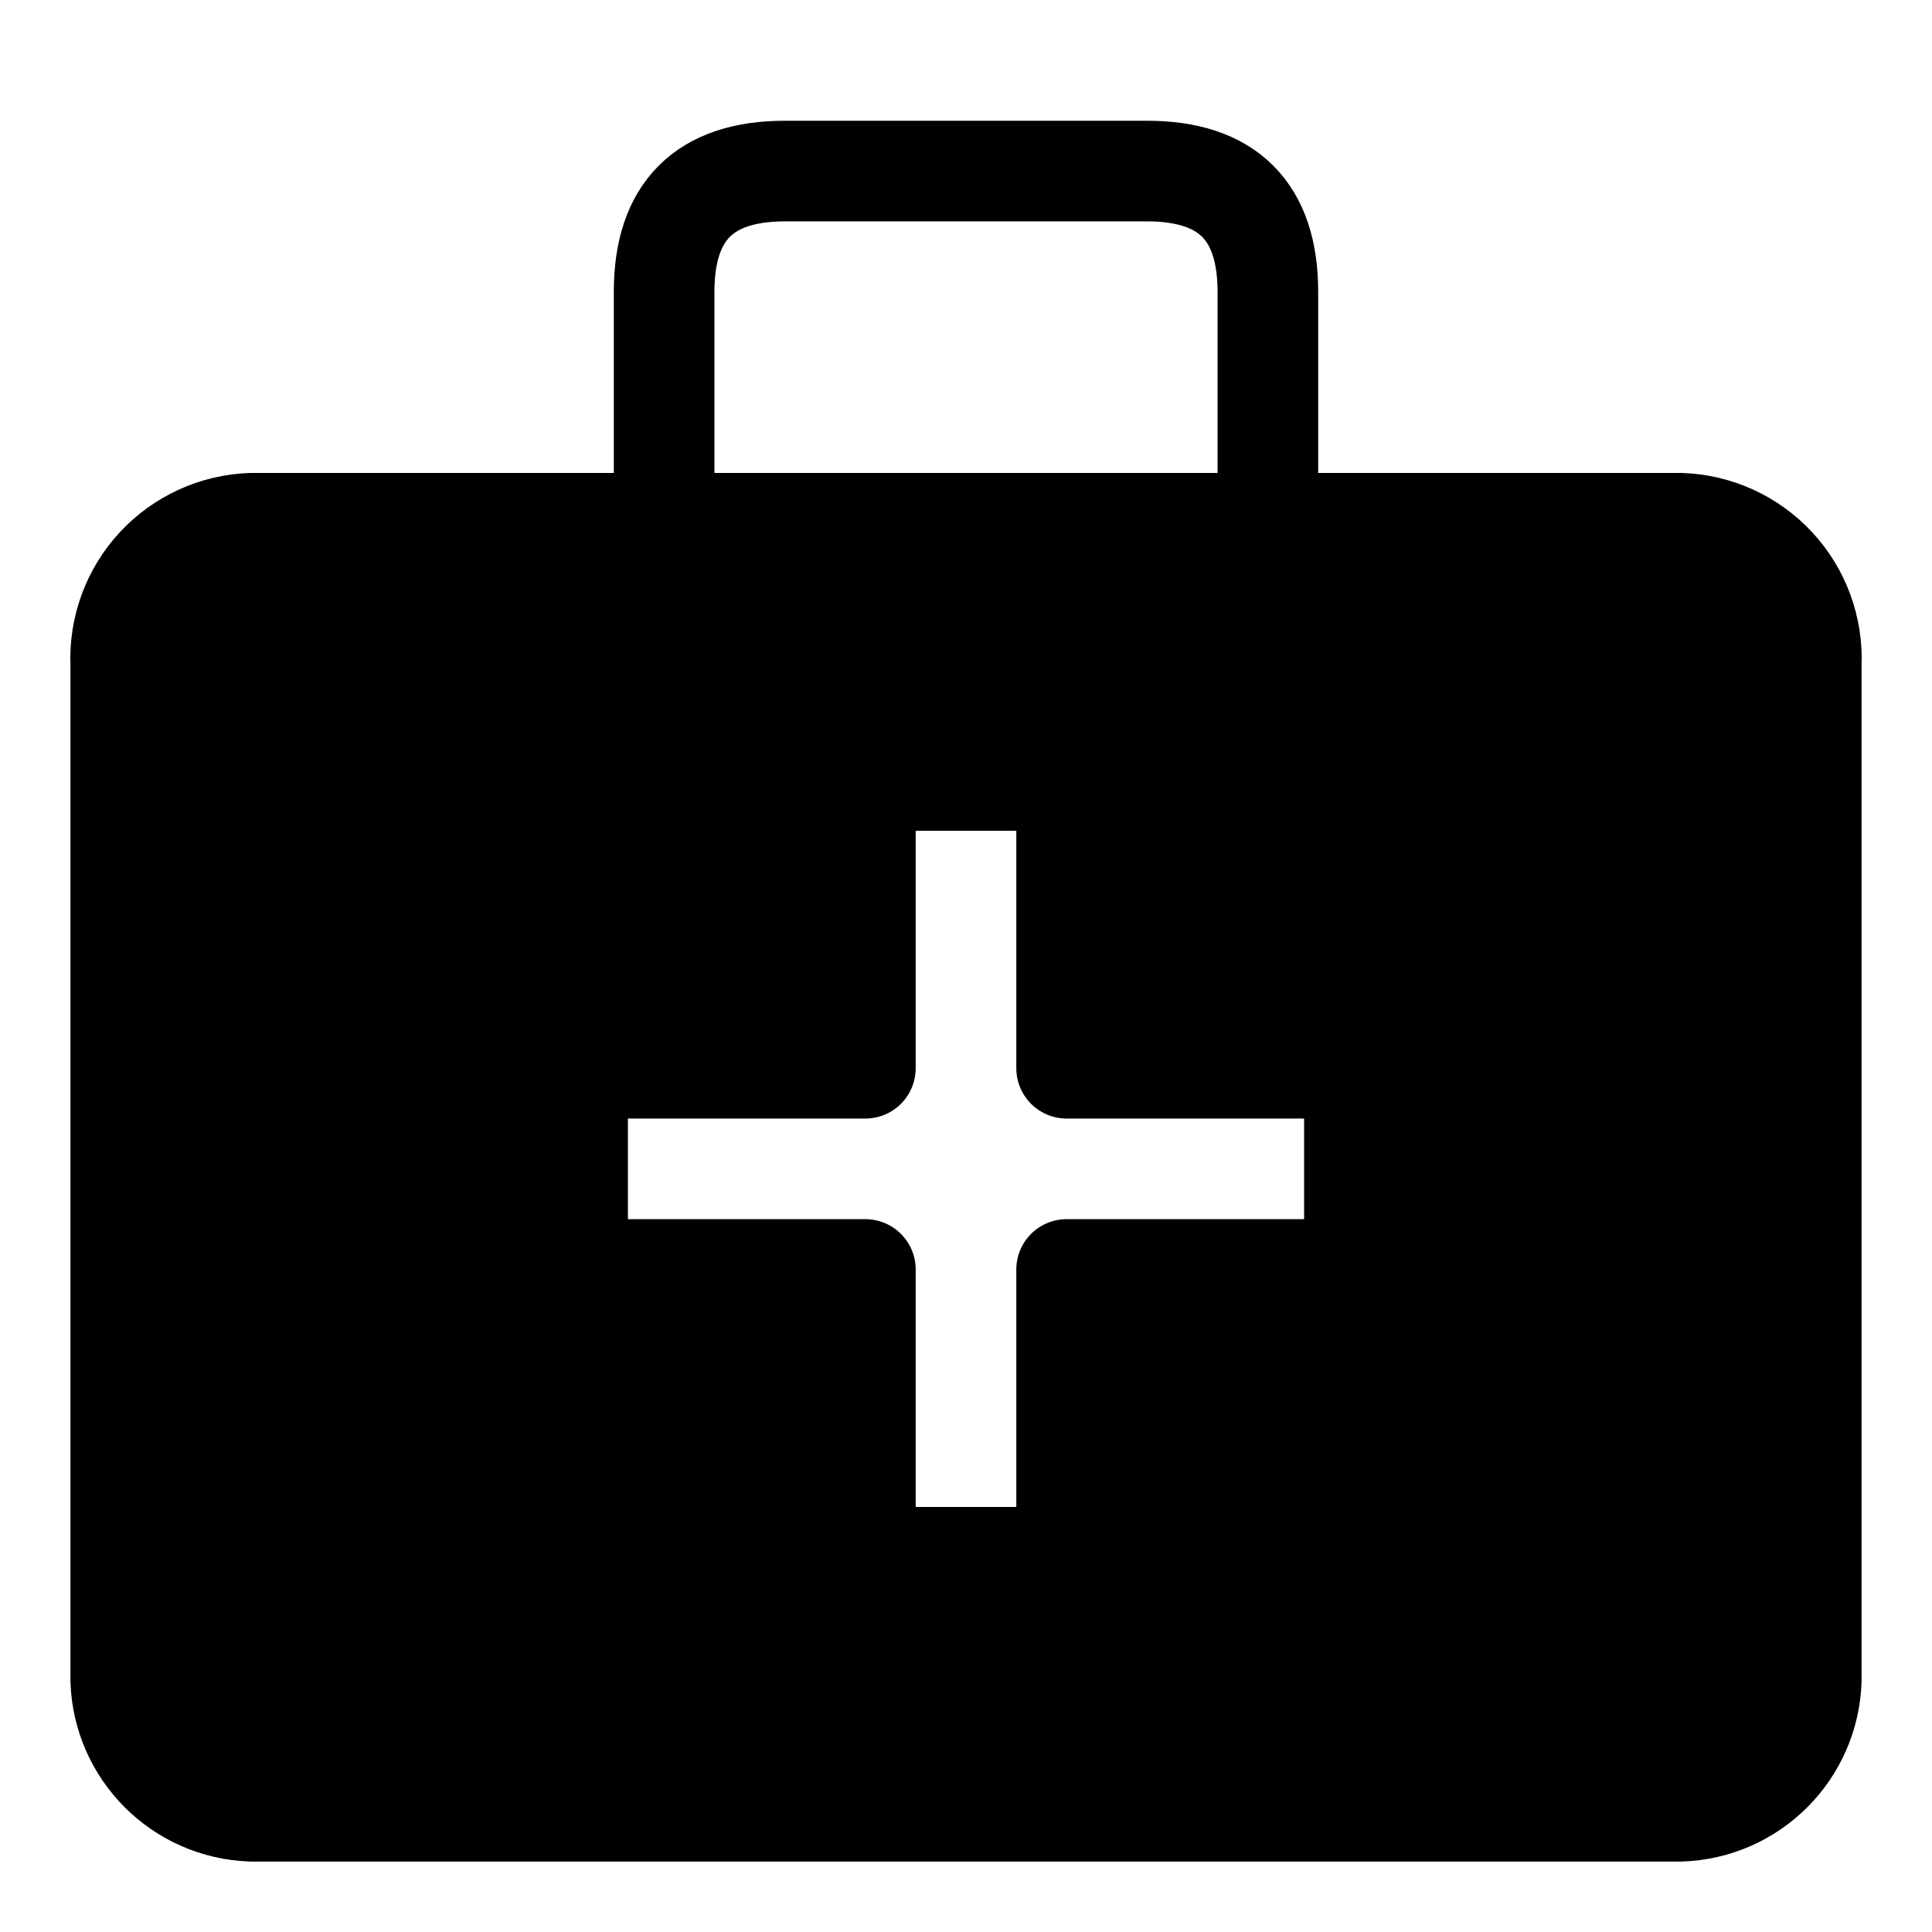
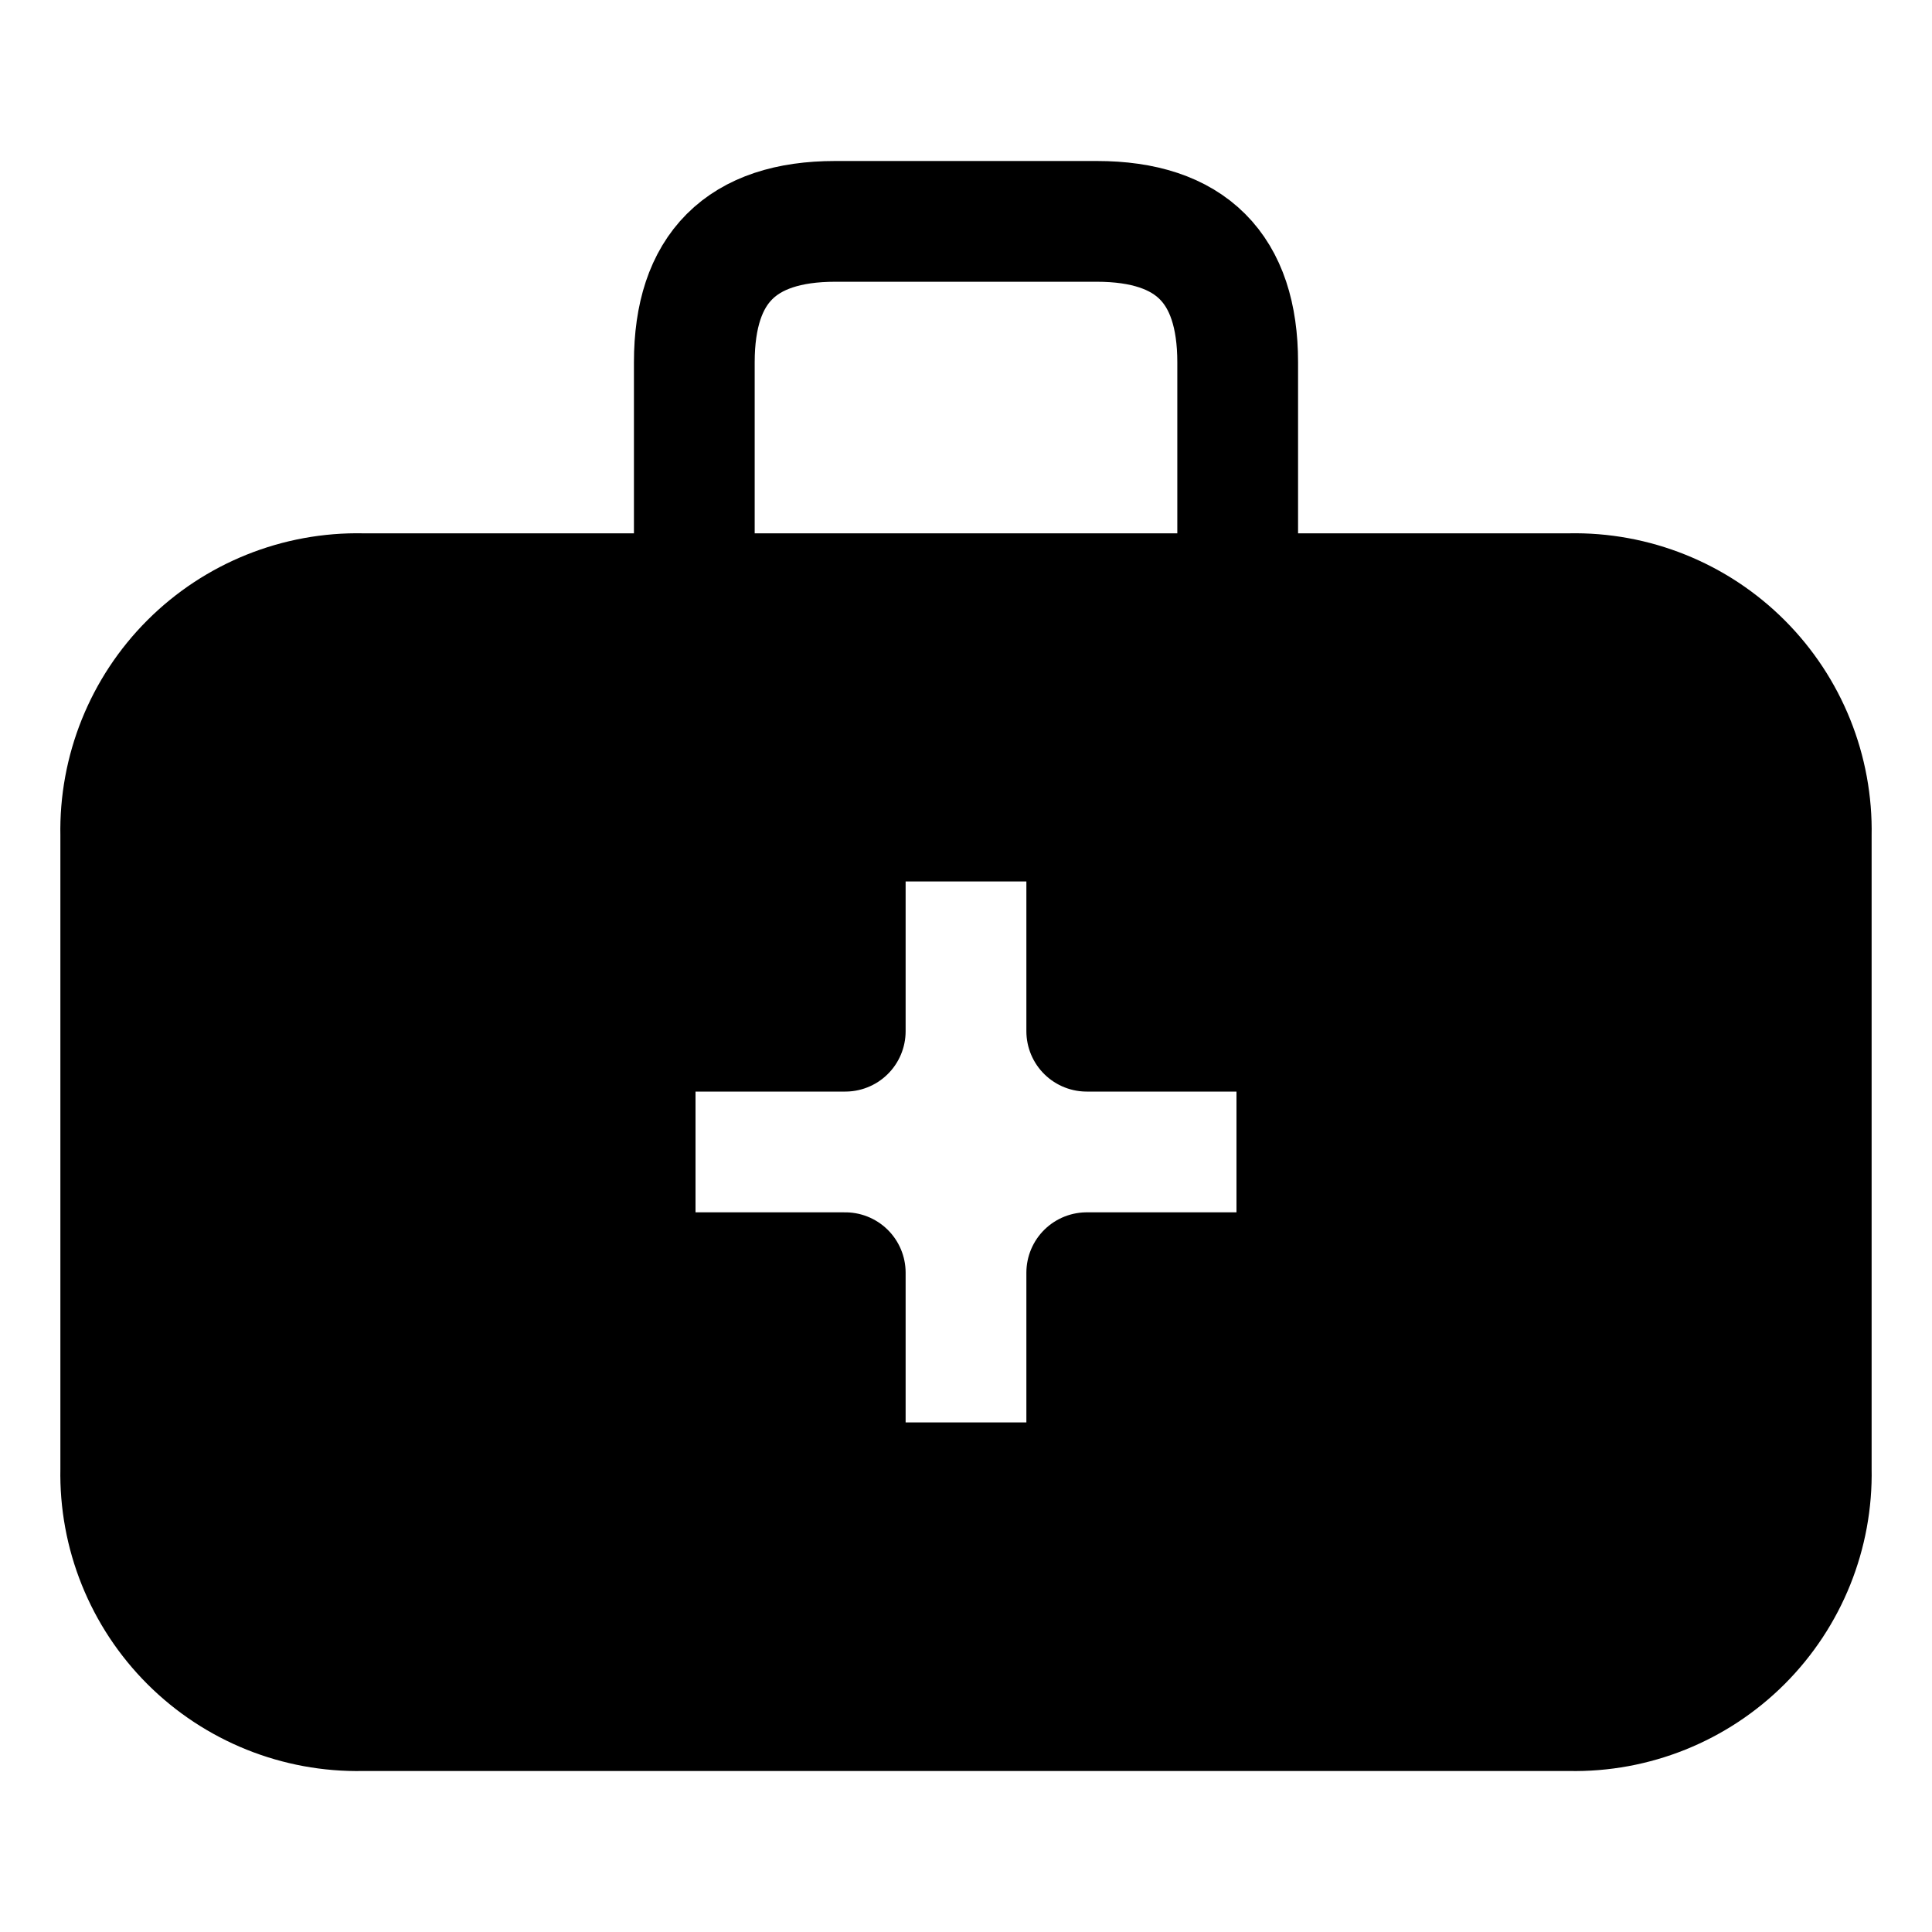
- <svg xmlns="http://www.w3.org/2000/svg" width="48" height="48" viewBox="0 0 48 48" fill="currentColor" stroke="currentColor" stroke-width="2.5" stroke-linecap="round" stroke-linejoin="round" class="li li-solid">
-   <path d="M6.25 13H41.75A3.36 3.36 0 0 1 45 16.5V41.75A3.36 3.36 0 0 1 41.75 45H6.25A3.36 3.36 0 0 1 3 41.75V16.5A3.36 3.36 0 0 1 6.25 13ZM21.5 19.39L26.5 19.39L26.5 26.54L33.65 26.54L33.65 31.54L26.5 31.54L26.5 38.69L21.5 38.69L21.5 31.54L14.35 31.54L14.35 26.54L21.5 26.54Z" fill-rule="evenodd" />
-   <path d="M16.5 13V7.25Q16.5 4.25 19.5 4.25H28.5Q31.5 4.25 31.5 7.25V13" fill="none" />
+ <svg xmlns="http://www.w3.org/2000/svg" width="48" height="48" viewBox="0 0 48 48" fill="currentColor" stroke="currentColor" stroke-width="3" stroke-linecap="round" stroke-linejoin="round" class="li li-solid">
+   <path d="M9 14.75H39A5.88 5.88 0 0 1 45 20.75V36.5A5.88 5.88 0 0 1 39 42.5H9A5.88 5.88 0 0 1 3 36.5V20.75A5.88 5.88 0 0 1 9 14.75ZM21 20.4L27 20.4L27 25.62L32.22 25.62L32.22 31.62L27 31.62L27 36.84L21 36.84L21 31.62L15.78 31.62L15.78 25.62L21 25.62Z" fill-rule="evenodd" />
+   <path d="M17.25 14.75V9Q17.25 5.5 20.75 5.5H27.25Q30.75 5.5 30.75 9V14.75" fill="none" />
</svg>
